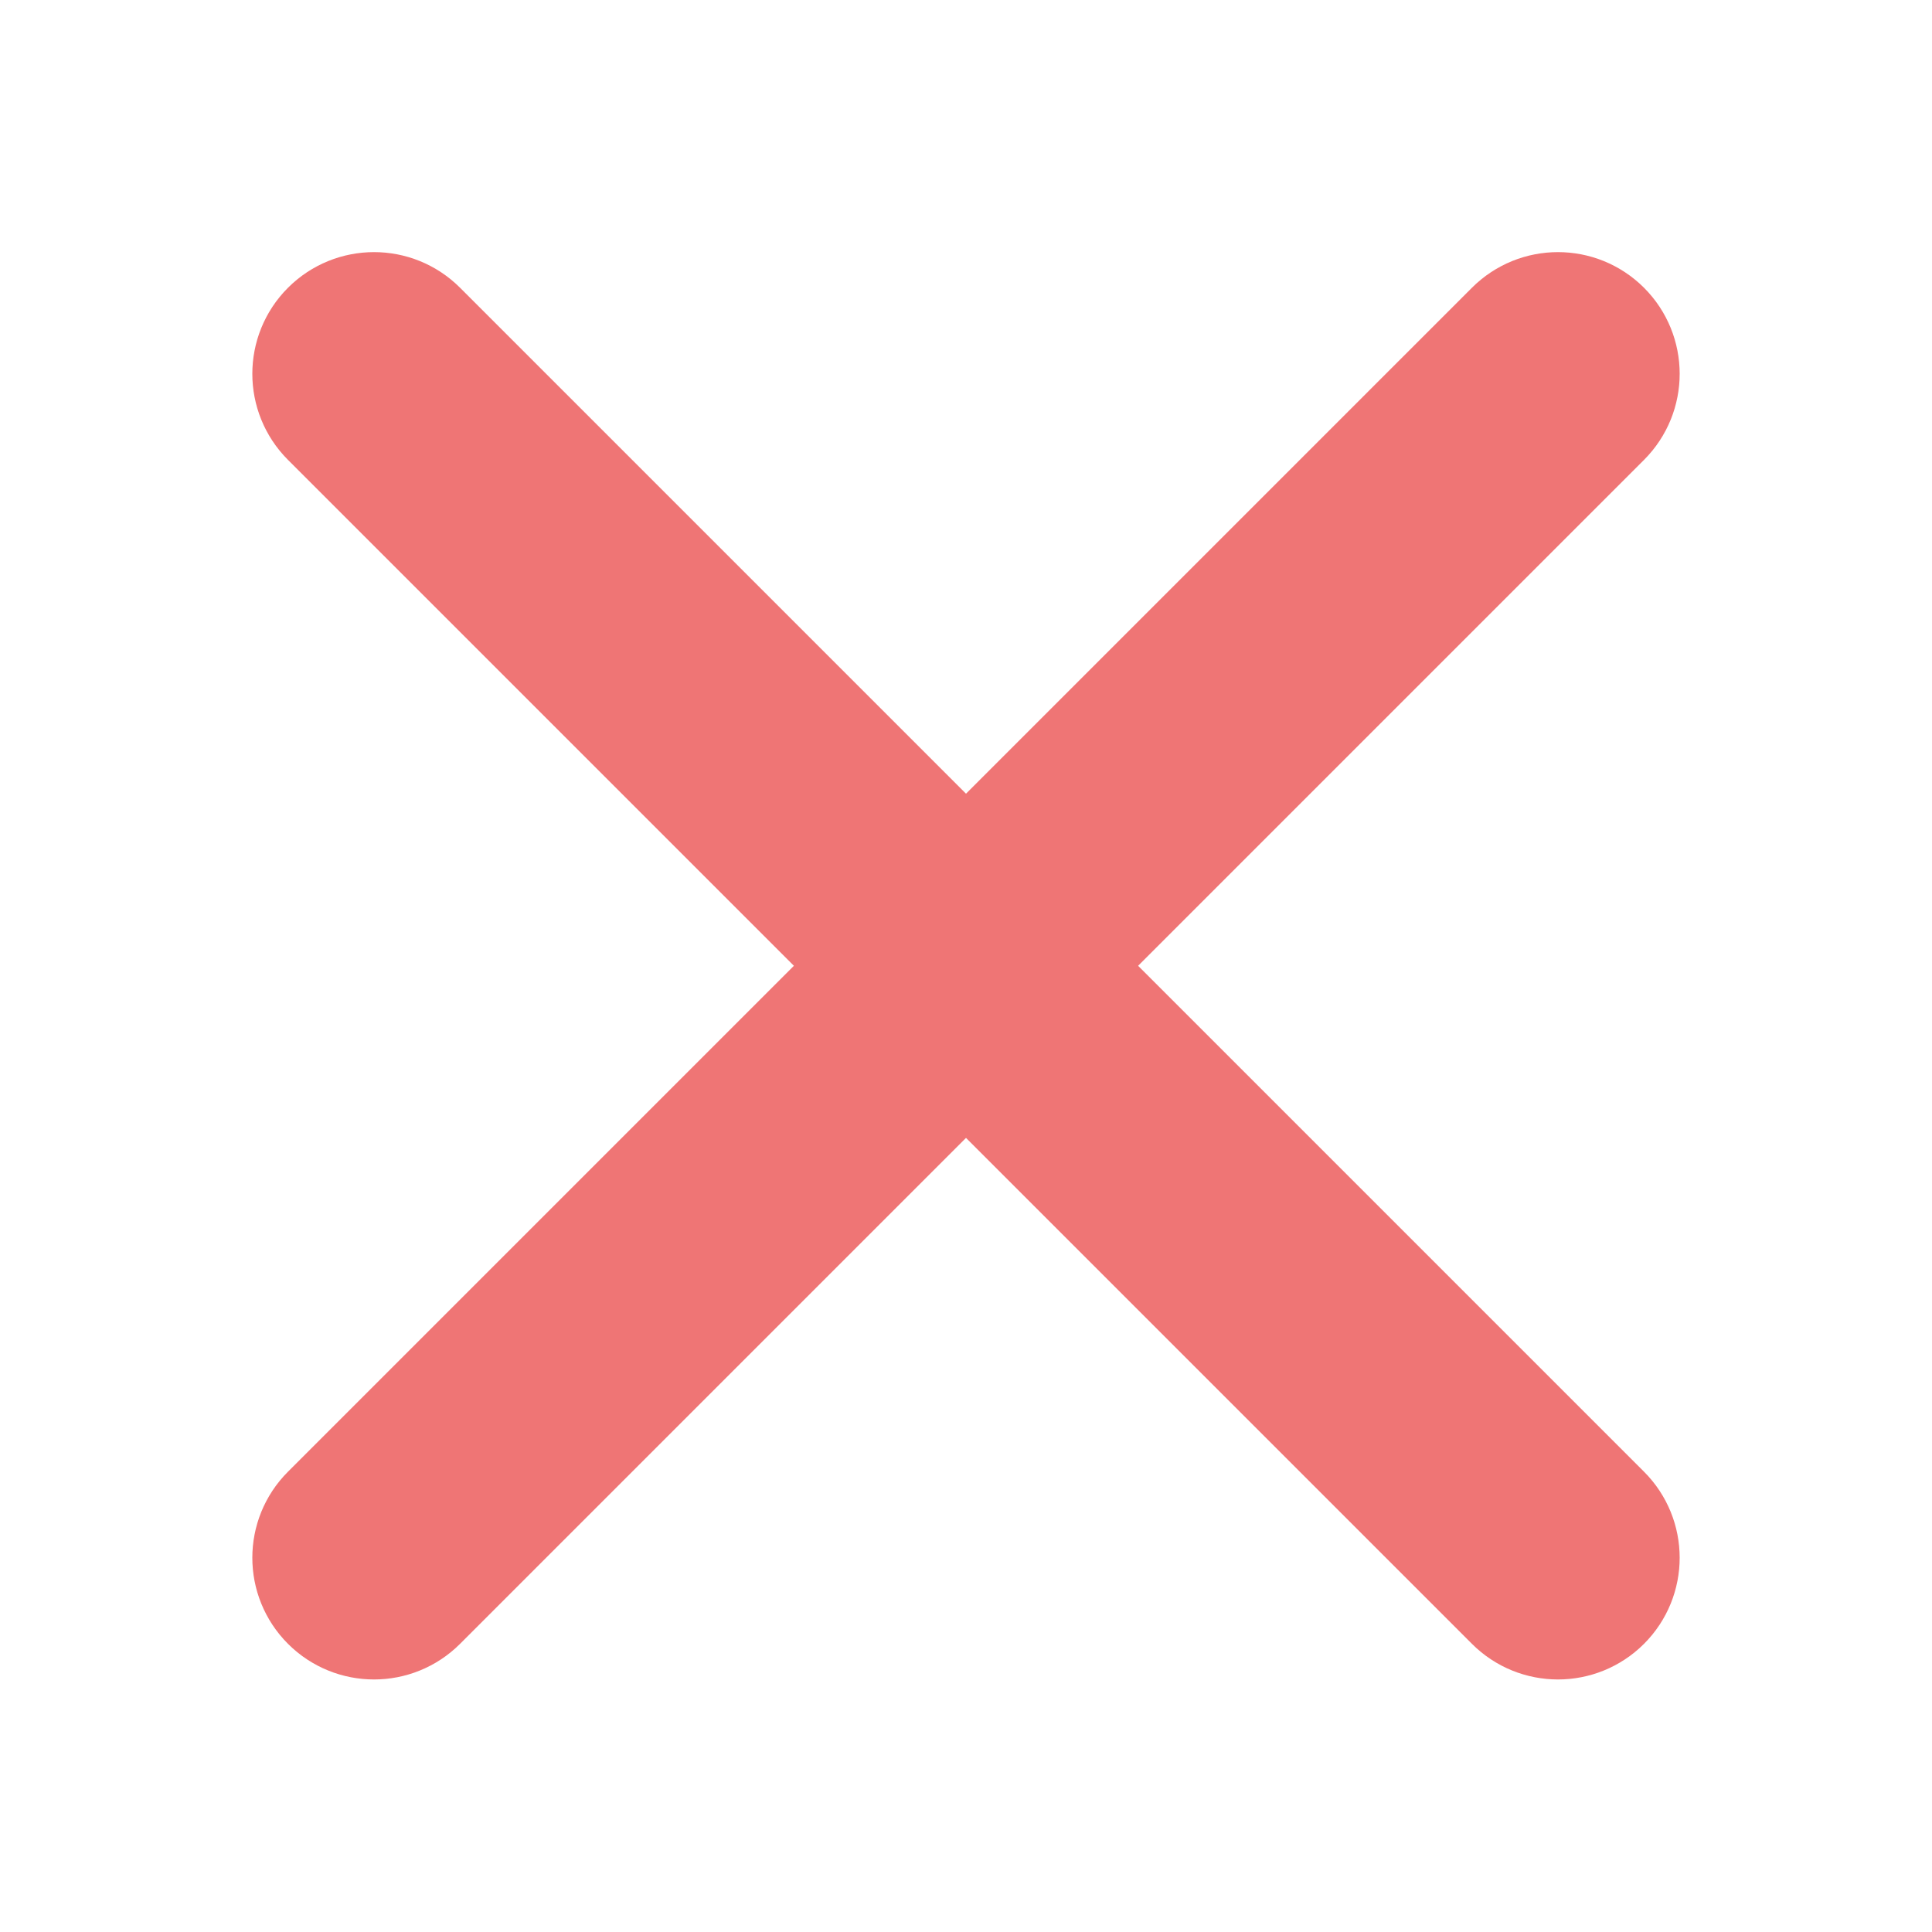
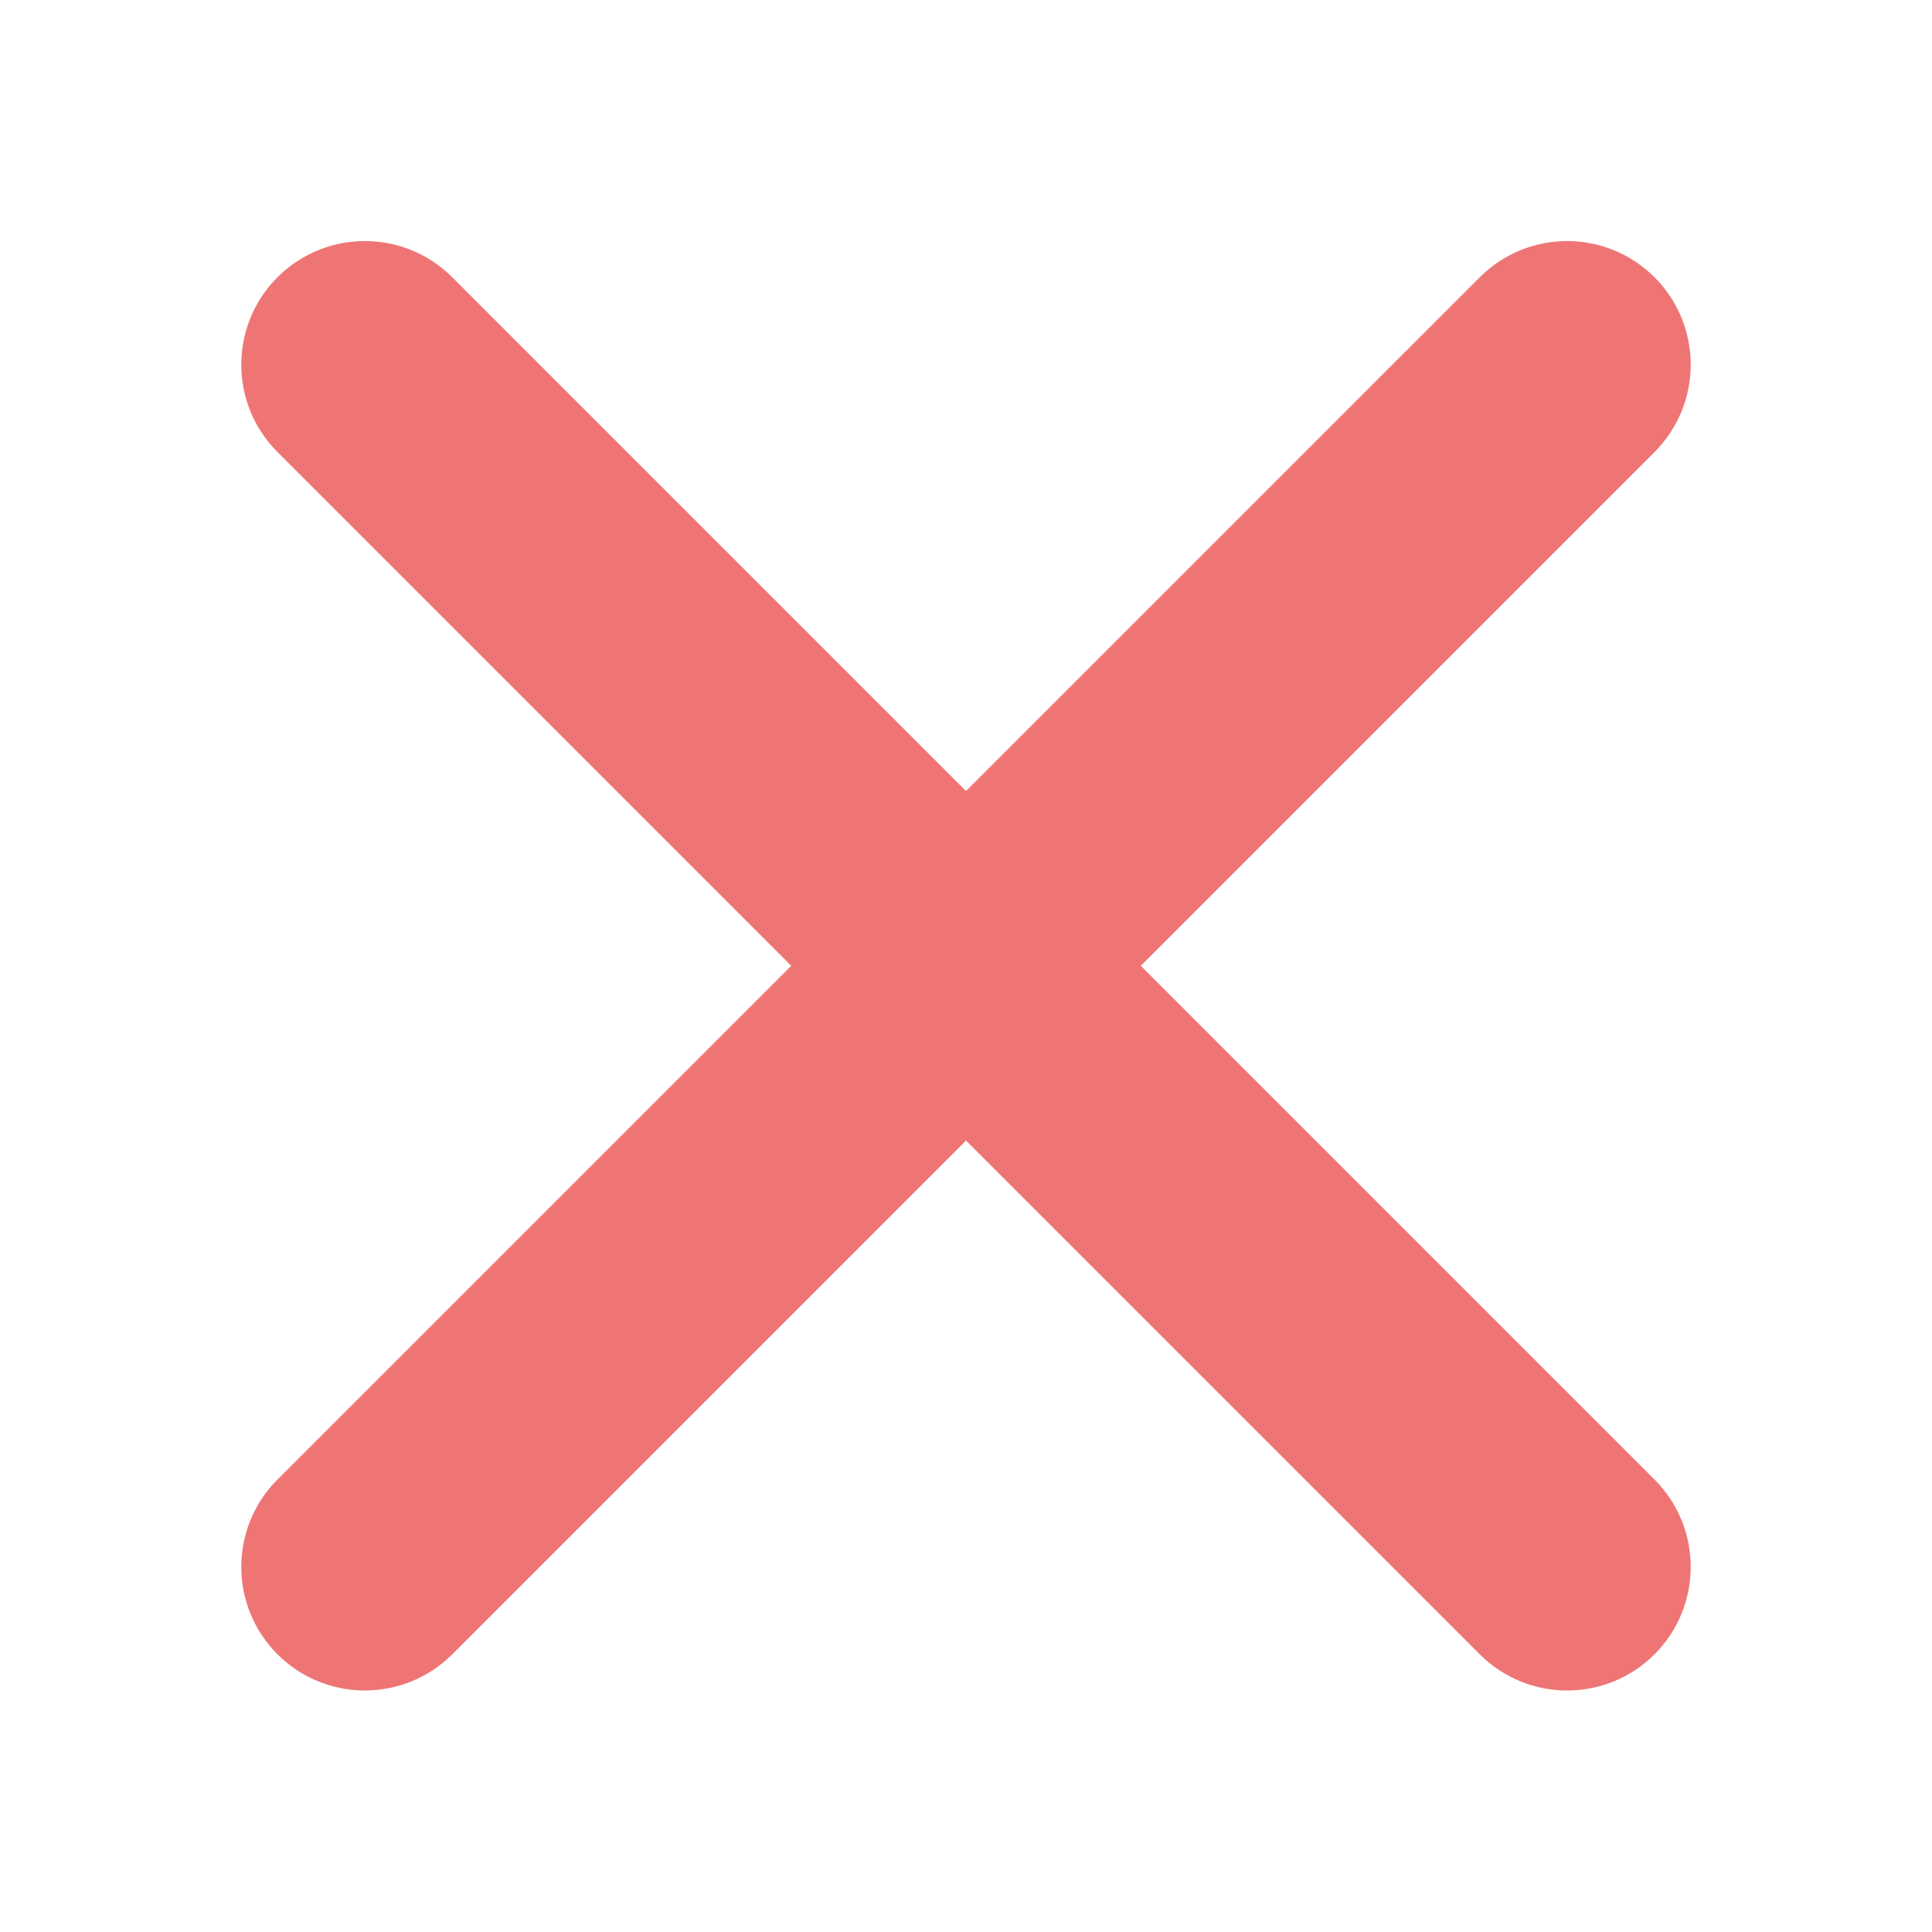
<svg xmlns="http://www.w3.org/2000/svg" version="1.1" id="Layer_1" x="0px" y="0px" viewBox="0 0 24 24" xml:space="preserve" width="24" height="24">
  <defs id="defs19" />
-   <g id="g2" transform="matrix(0.03125002,0,0,0.03125002,3.999978,3.997426)" style="fill:#ef7575;fill-opacity:1;stroke:#ef7575;stroke-width:55.392;stroke-dasharray:none;stroke-opacity:1">
+   <g id="g2" transform="matrix(0.03173381,0,0,0.03173381,3.876127,3.873376)" style="fill:#ef7575;fill-opacity:1;stroke:#ef7575;stroke-width:55.392;stroke-dasharray:none;stroke-opacity:1">
    <g id="g1" style="fill:#ef7575;fill-opacity:1;stroke:#ef7575;stroke-width:55.392;stroke-dasharray:none;stroke-opacity:1">
      <path d="m 505.943,6.058 c -8.077,-8.077 -21.172,-8.077 -29.249,0 L 6.058,476.693 c -8.077,8.077 -8.077,21.172 0,29.249 4.038,4.04 9.332,6.058 14.625,6.058 5.293,0 10.586,-2.019 14.625,-6.059 L 505.943,35.306 c 8.076,-8.076 8.076,-21.171 0,-29.248 z" id="path1" style="fill:#ef7575;fill-opacity:1;stroke:#ef7575;stroke-width:55.392;stroke-dasharray:none;stroke-opacity:1" />
    </g>
  </g>
-   <g id="g4" transform="matrix(0.03125002,0,0,0.03125002,3.999993,3.997407)" style="fill:#ef7575;fill-opacity:1;stroke:#ef7575;stroke-width:55.392;stroke-dasharray:none;stroke-opacity:1">
+   <g id="g4" transform="matrix(0.03173381,0,0,0.03173381,3.876142,3.873358)" style="fill:#ef7575;fill-opacity:1;stroke:#ef7575;stroke-width:55.392;stroke-dasharray:none;stroke-opacity:1">
    <g id="g3" style="fill:#ef7575;fill-opacity:1;stroke:#ef7575;stroke-width:55.392;stroke-dasharray:none;stroke-opacity:1">
      <path d="M 505.942,476.694 35.306,6.059 c -8.076,-8.077 -21.172,-8.077 -29.248,0 -8.077,8.076 -8.077,21.171 0,29.248 l 470.636,470.636 c 4.038,4.039 9.332,6.058 14.625,6.058 5.293,0 10.587,-2.019 14.624,-6.057 8.075,-8.078 8.075,-21.173 -10e-4,-29.25 z" id="path2" style="fill:#ef7575;fill-opacity:1;stroke:#ef7575;stroke-width:55.392;stroke-dasharray:none;stroke-opacity:1" />
    </g>
  </g>
  <g id="g5" transform="matrix(0.0351562,0,0,0.0351562,2.4121095e-4,2.4121095e-4)" style="fill:#ef7575;fill-opacity:1">
</g>
  <g id="g6" transform="matrix(0.0351562,0,0,0.0351562,2.4121095e-4,2.4121095e-4)" style="fill:#ef7575;fill-opacity:1">
</g>
  <g id="g7" transform="matrix(0.0351562,0,0,0.0351562,2.4121095e-4,2.4121095e-4)" style="fill:#ef7575;fill-opacity:1">
</g>
  <g id="g8" transform="matrix(0.0351562,0,0,0.0351562,2.4121095e-4,2.4121095e-4)" style="fill:#ef7575;fill-opacity:1">
</g>
  <g id="g9" transform="matrix(0.0351562,0,0,0.0351562,2.4121095e-4,2.4121095e-4)" style="fill:#ef7575;fill-opacity:1">
</g>
  <g id="g10" transform="matrix(0.0351562,0,0,0.0351562,2.4121095e-4,2.4121095e-4)" style="fill:#ef7575;fill-opacity:1">
</g>
  <g id="g11" transform="matrix(0.0351562,0,0,0.0351562,2.4121095e-4,2.4121095e-4)" style="fill:#ef7575;fill-opacity:1">
</g>
  <g id="g12" transform="matrix(0.0351562,0,0,0.0351562,2.4121095e-4,2.4121095e-4)" style="fill:#ef7575;fill-opacity:1">
</g>
  <g id="g13" transform="matrix(0.0351562,0,0,0.0351562,2.4121095e-4,2.4121095e-4)" style="fill:#ef7575;fill-opacity:1">
</g>
  <g id="g14" transform="matrix(0.0351562,0,0,0.0351562,2.4121095e-4,2.4121095e-4)" style="fill:#ef7575;fill-opacity:1">
</g>
  <g id="g15" transform="matrix(0.0351562,0,0,0.0351562,2.4121095e-4,2.4121095e-4)" style="fill:#ef7575;fill-opacity:1">
</g>
  <g id="g16" transform="matrix(0.0351562,0,0,0.0351562,2.4121095e-4,2.4121095e-4)" style="fill:#ef7575;fill-opacity:1">
</g>
  <g id="g17" transform="matrix(0.0351562,0,0,0.0351562,2.4121095e-4,2.4121095e-4)" style="fill:#ef7575;fill-opacity:1">
</g>
  <g id="g18" transform="matrix(0.0351562,0,0,0.0351562,2.4121095e-4,2.4121095e-4)" style="fill:#ef7575;fill-opacity:1">
</g>
  <g id="g19" transform="matrix(0.0351562,0,0,0.0351562,2.4121095e-4,2.4121095e-4)" style="fill:#ef7575;fill-opacity:1">
</g>
</svg>
